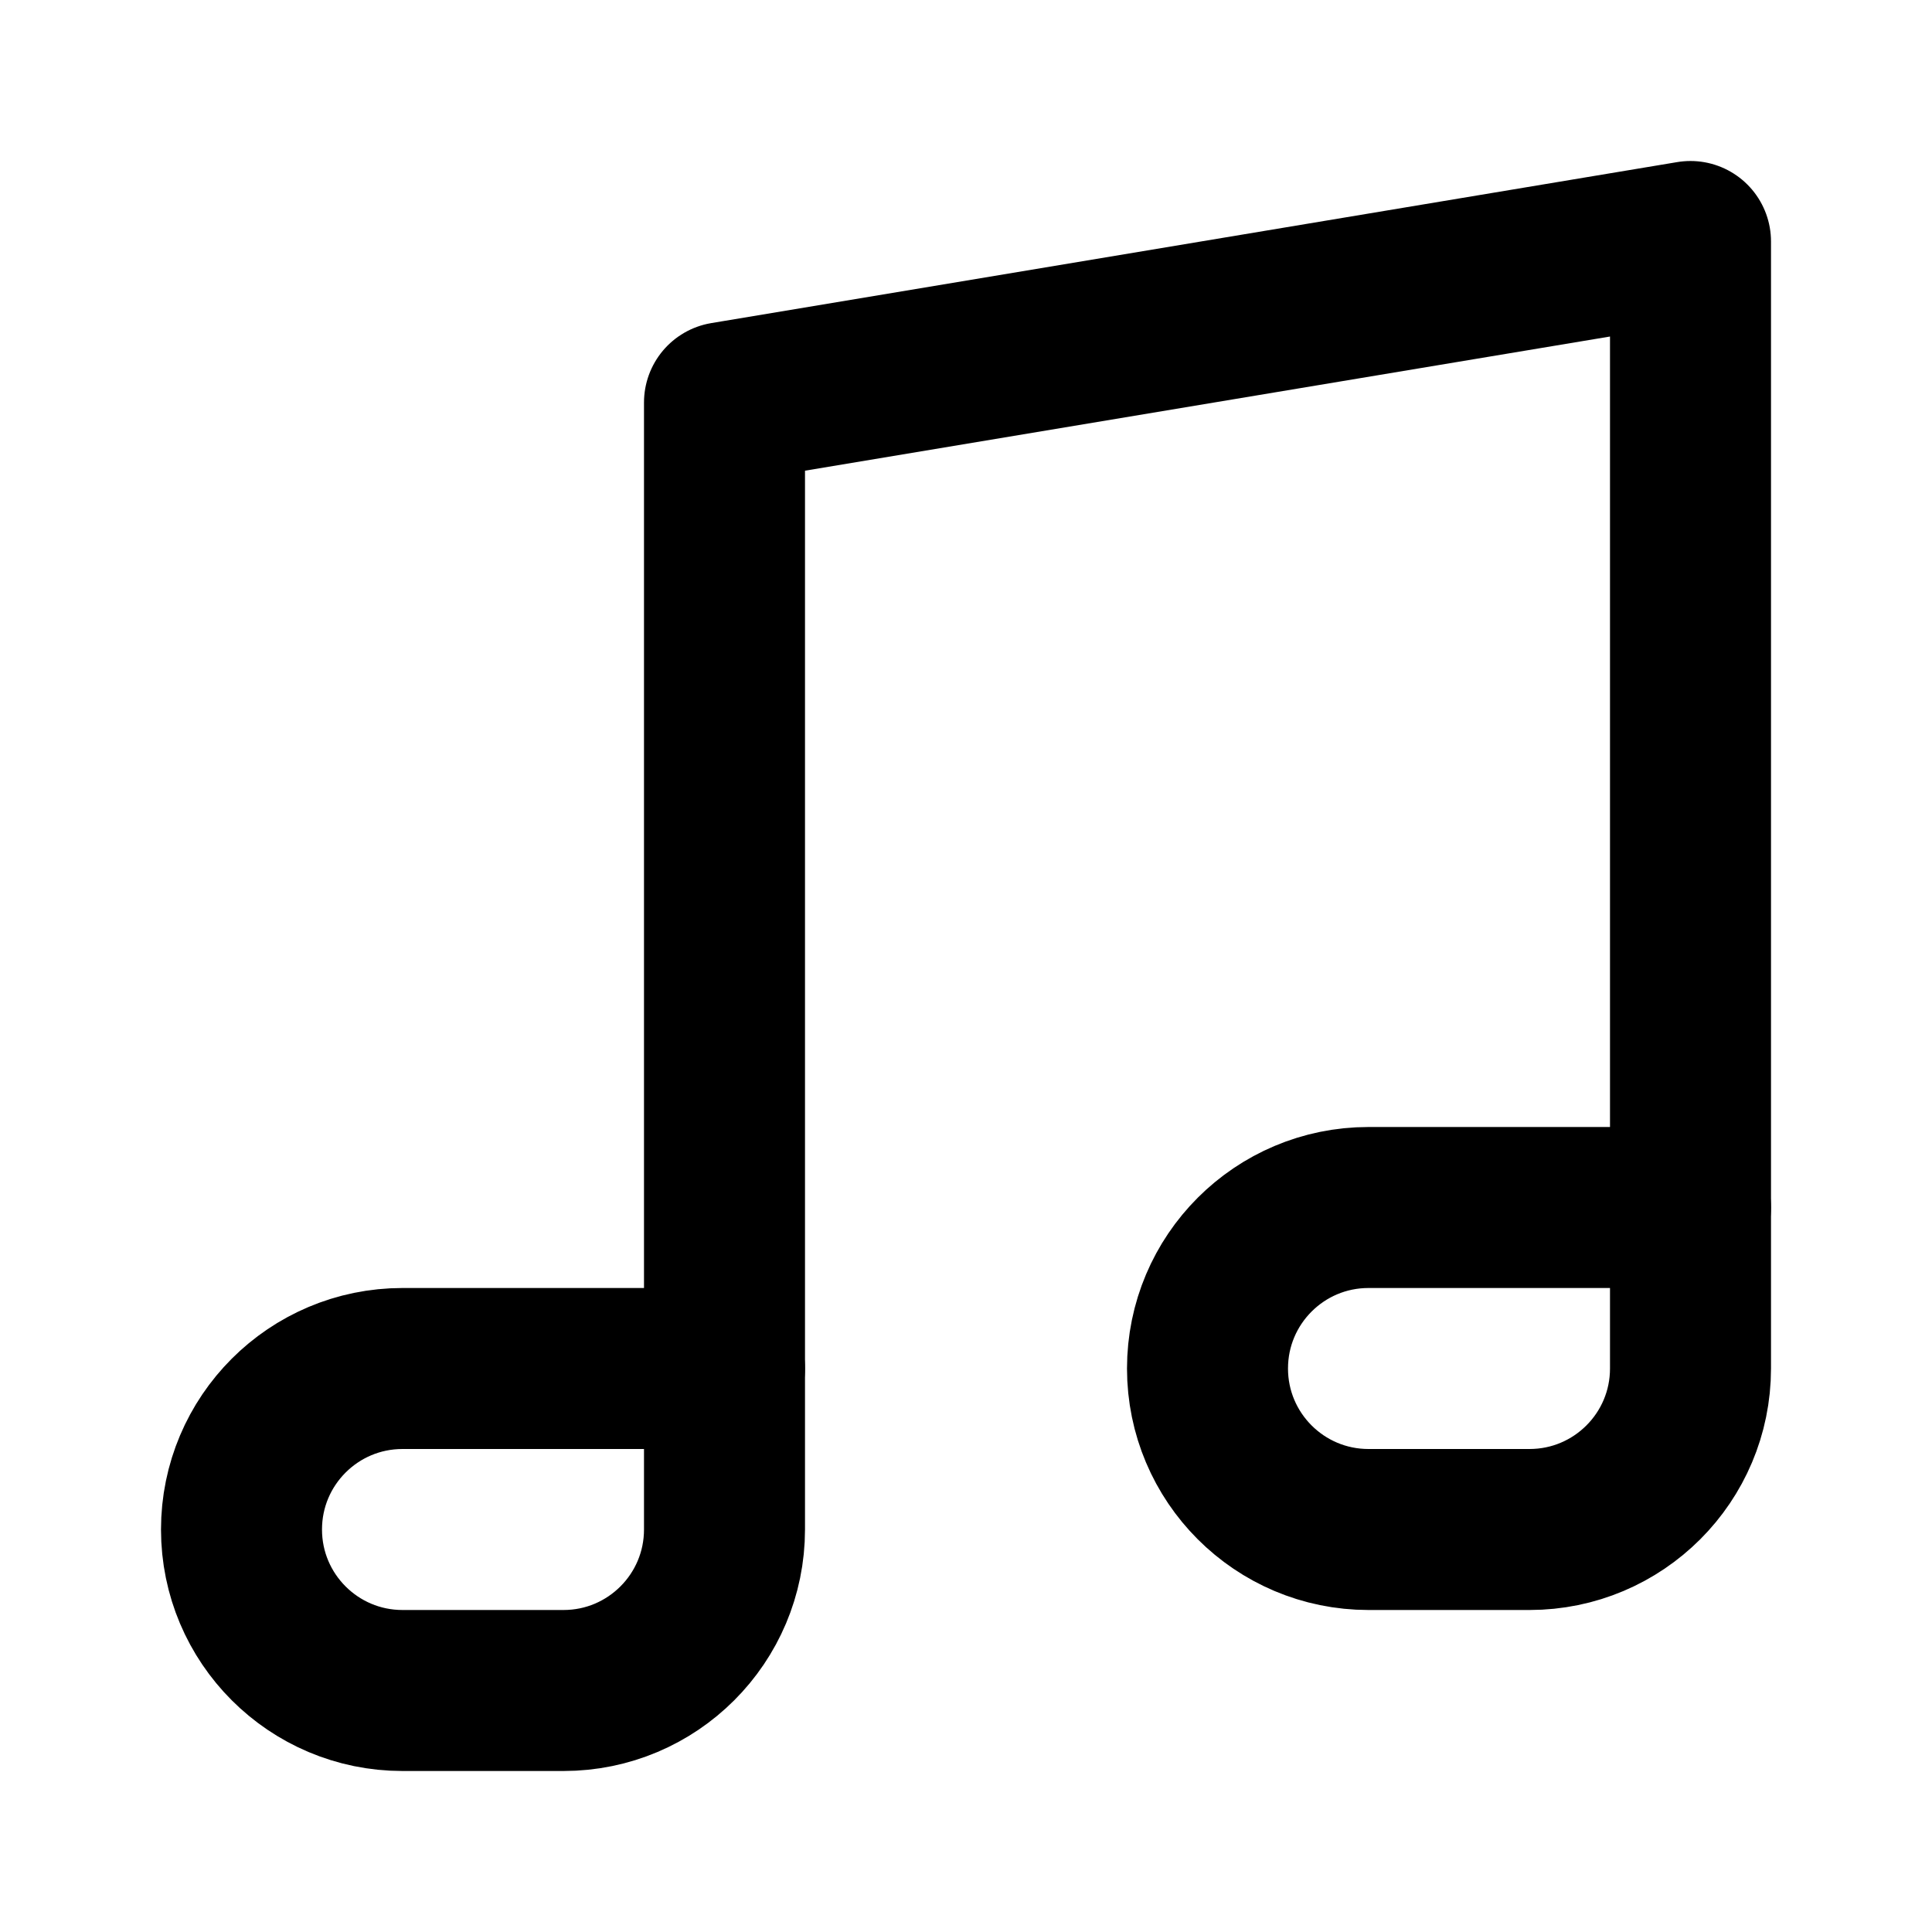
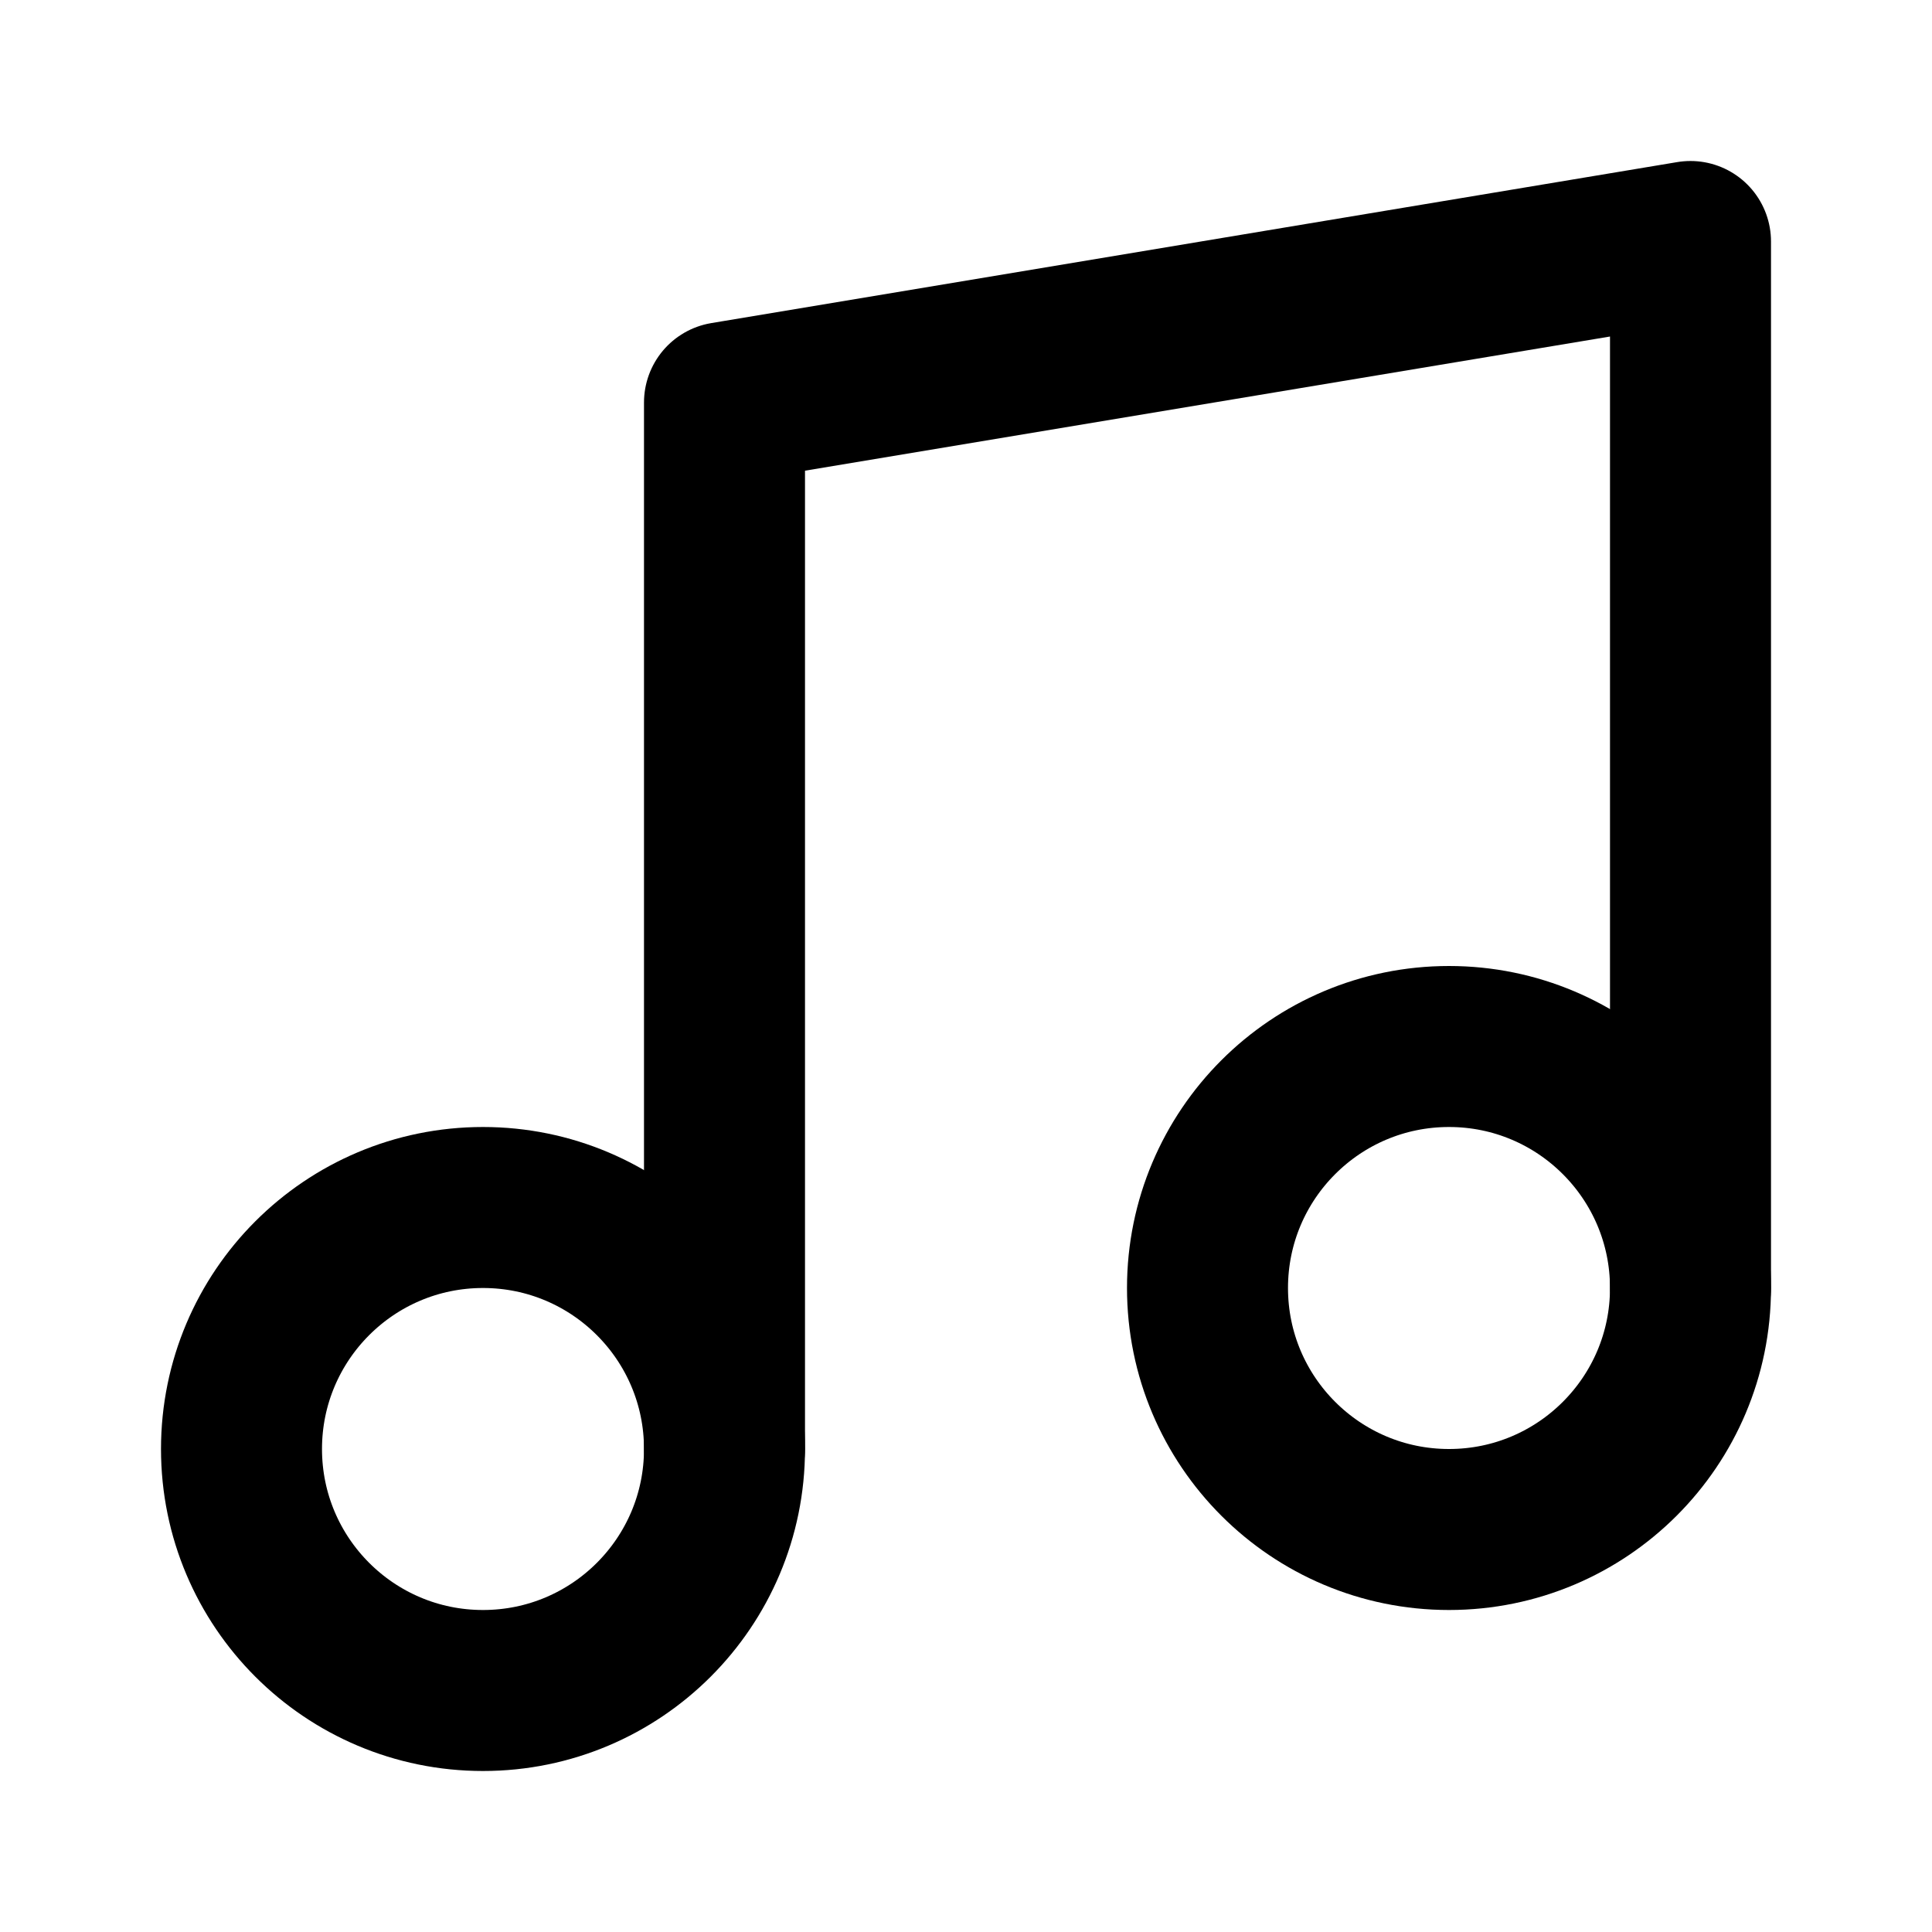
<svg xmlns="http://www.w3.org/2000/svg" width="24" height="24" viewBox="0 0 24 24" fill="none" stroke="currentColor" stroke-width="2" stroke-linecap="round" stroke-linejoin="round">
-   <path d="M9 17H5a2 2 0 0 0-2 2 2 2 0 0 0 2 2h2a2 2 0 0 0 2-2zm12-2h-4a2 2 0 0 0-2 2 2 2 0 0 0 2 2h2a2 2 0 0 0 2-2z" />
-   <polyline points="9 17 9 5 21 3 21 15" />
+   <path d="M9 18V5l12-2v13" />
+   <circle cx="6" cy="18" r="3" />
+   <circle cx="18" cy="16" r="3" />
</svg>
